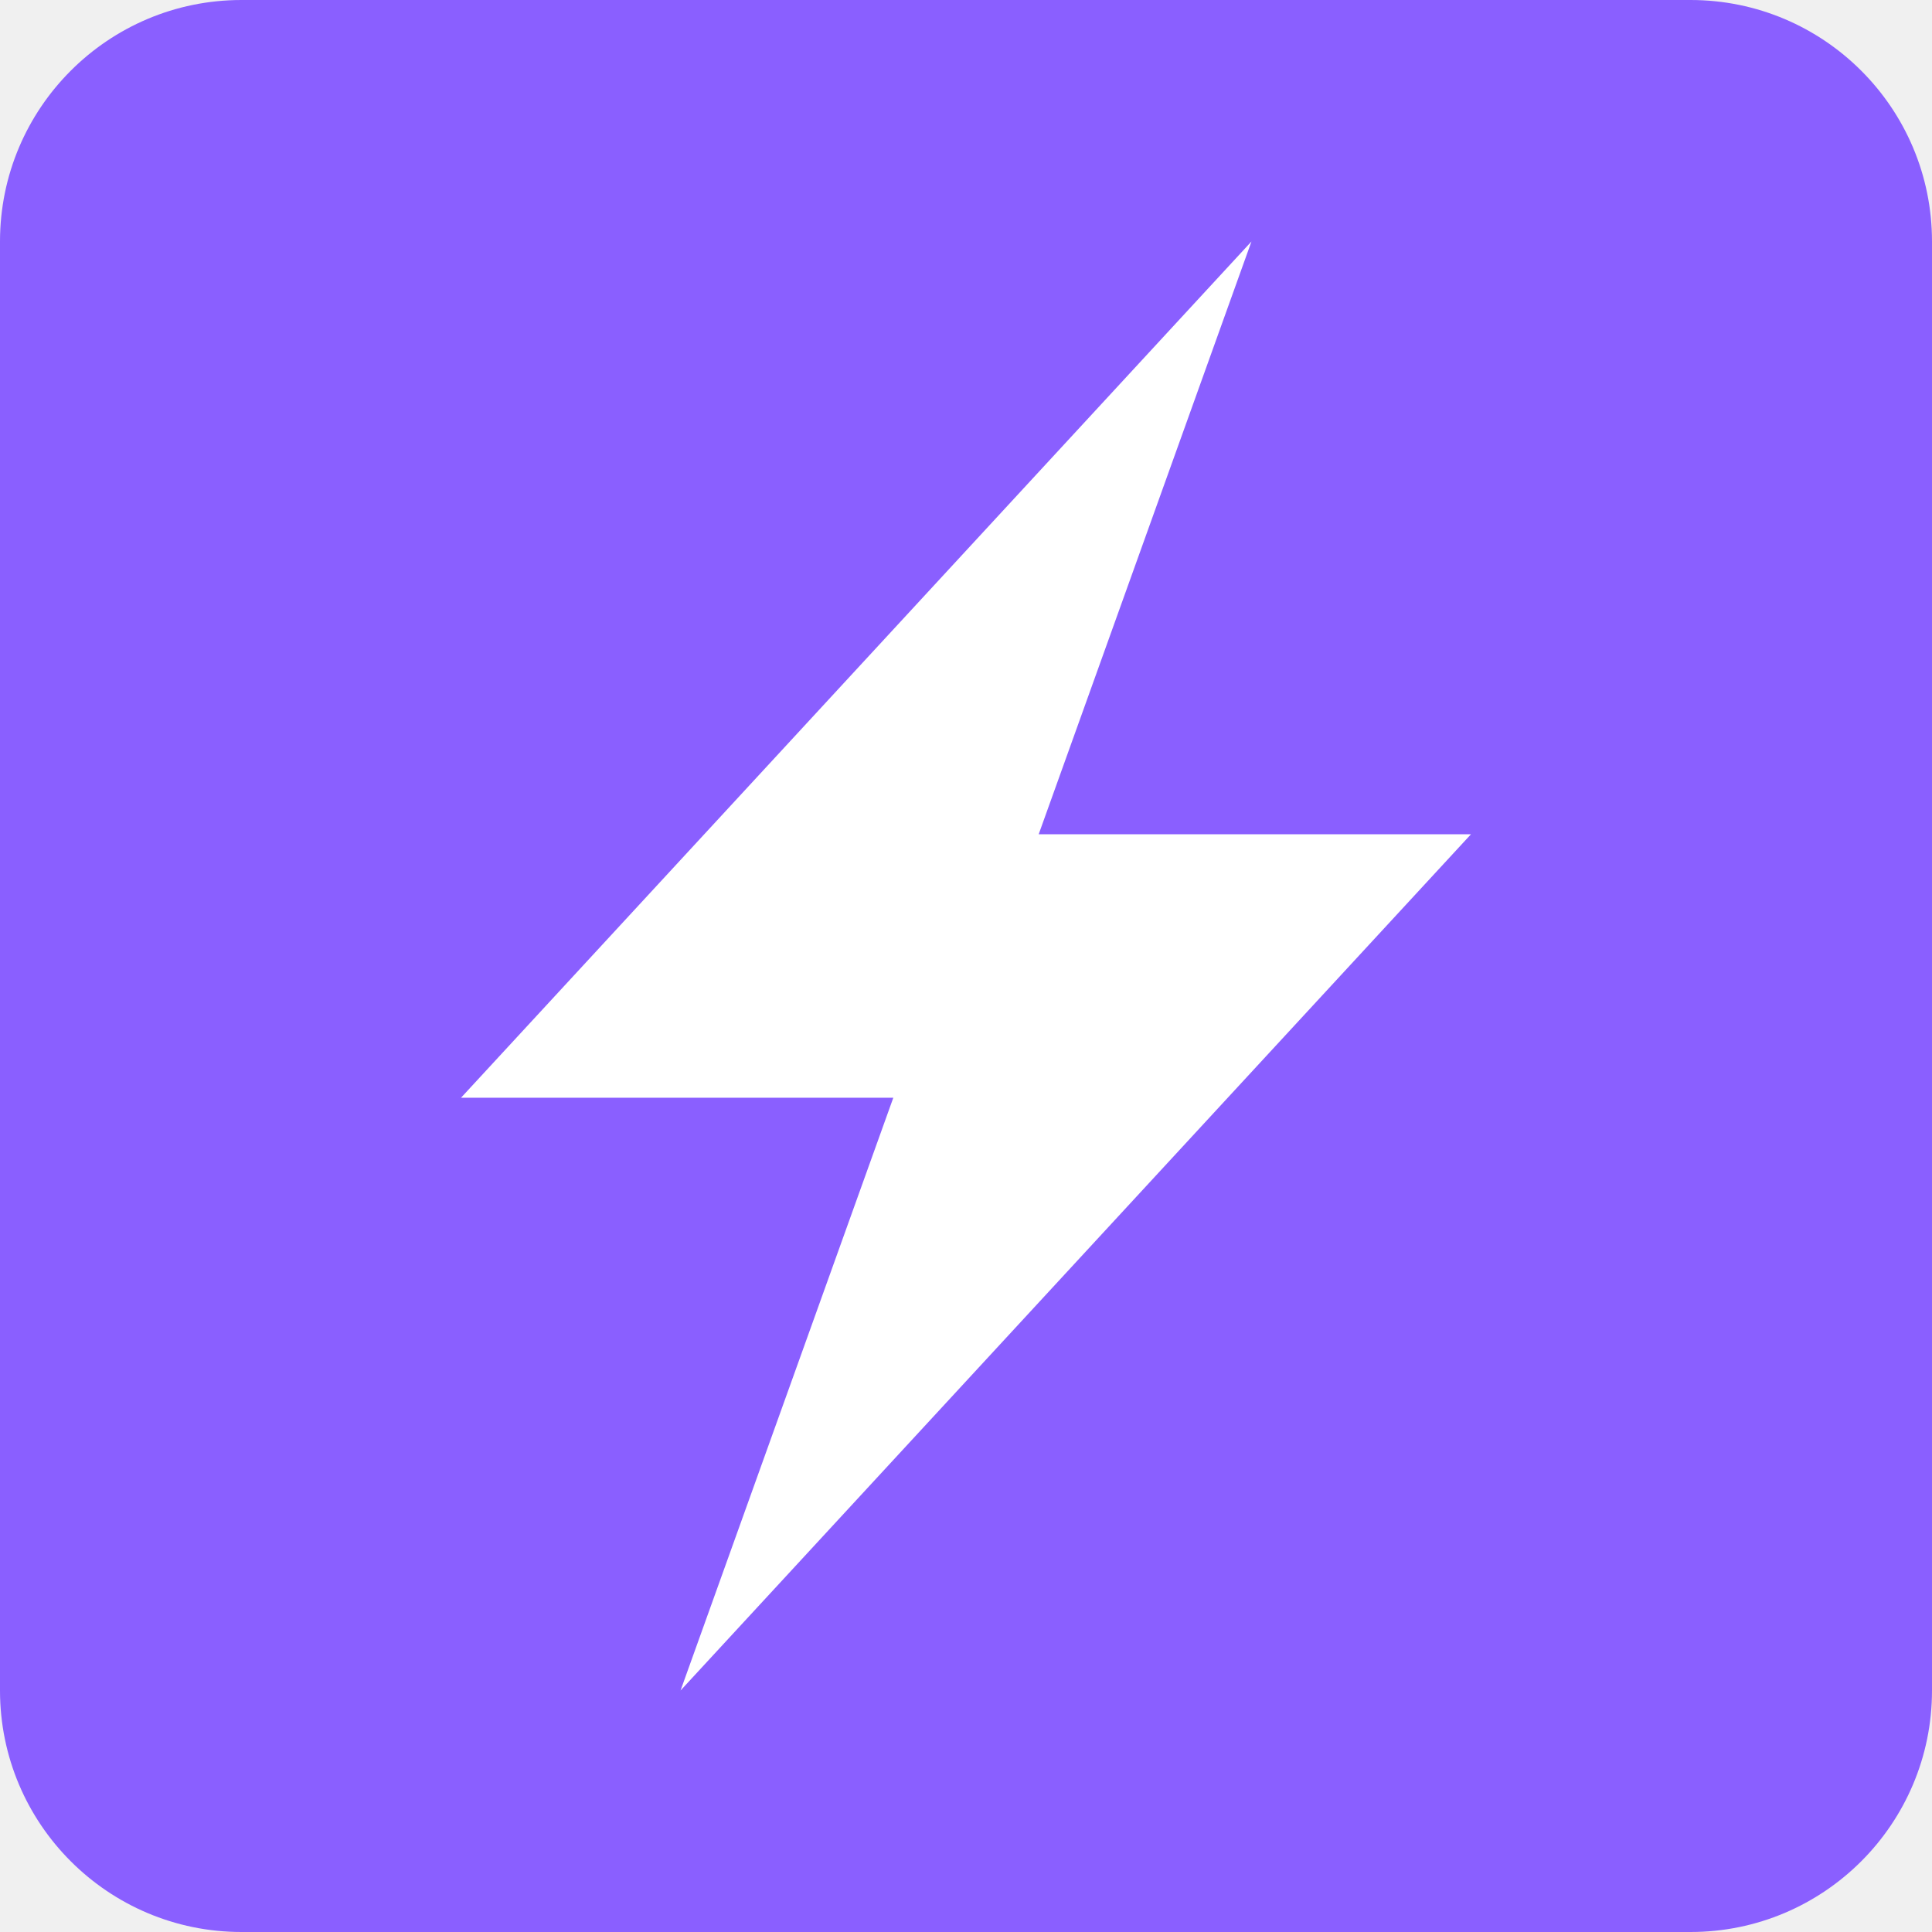
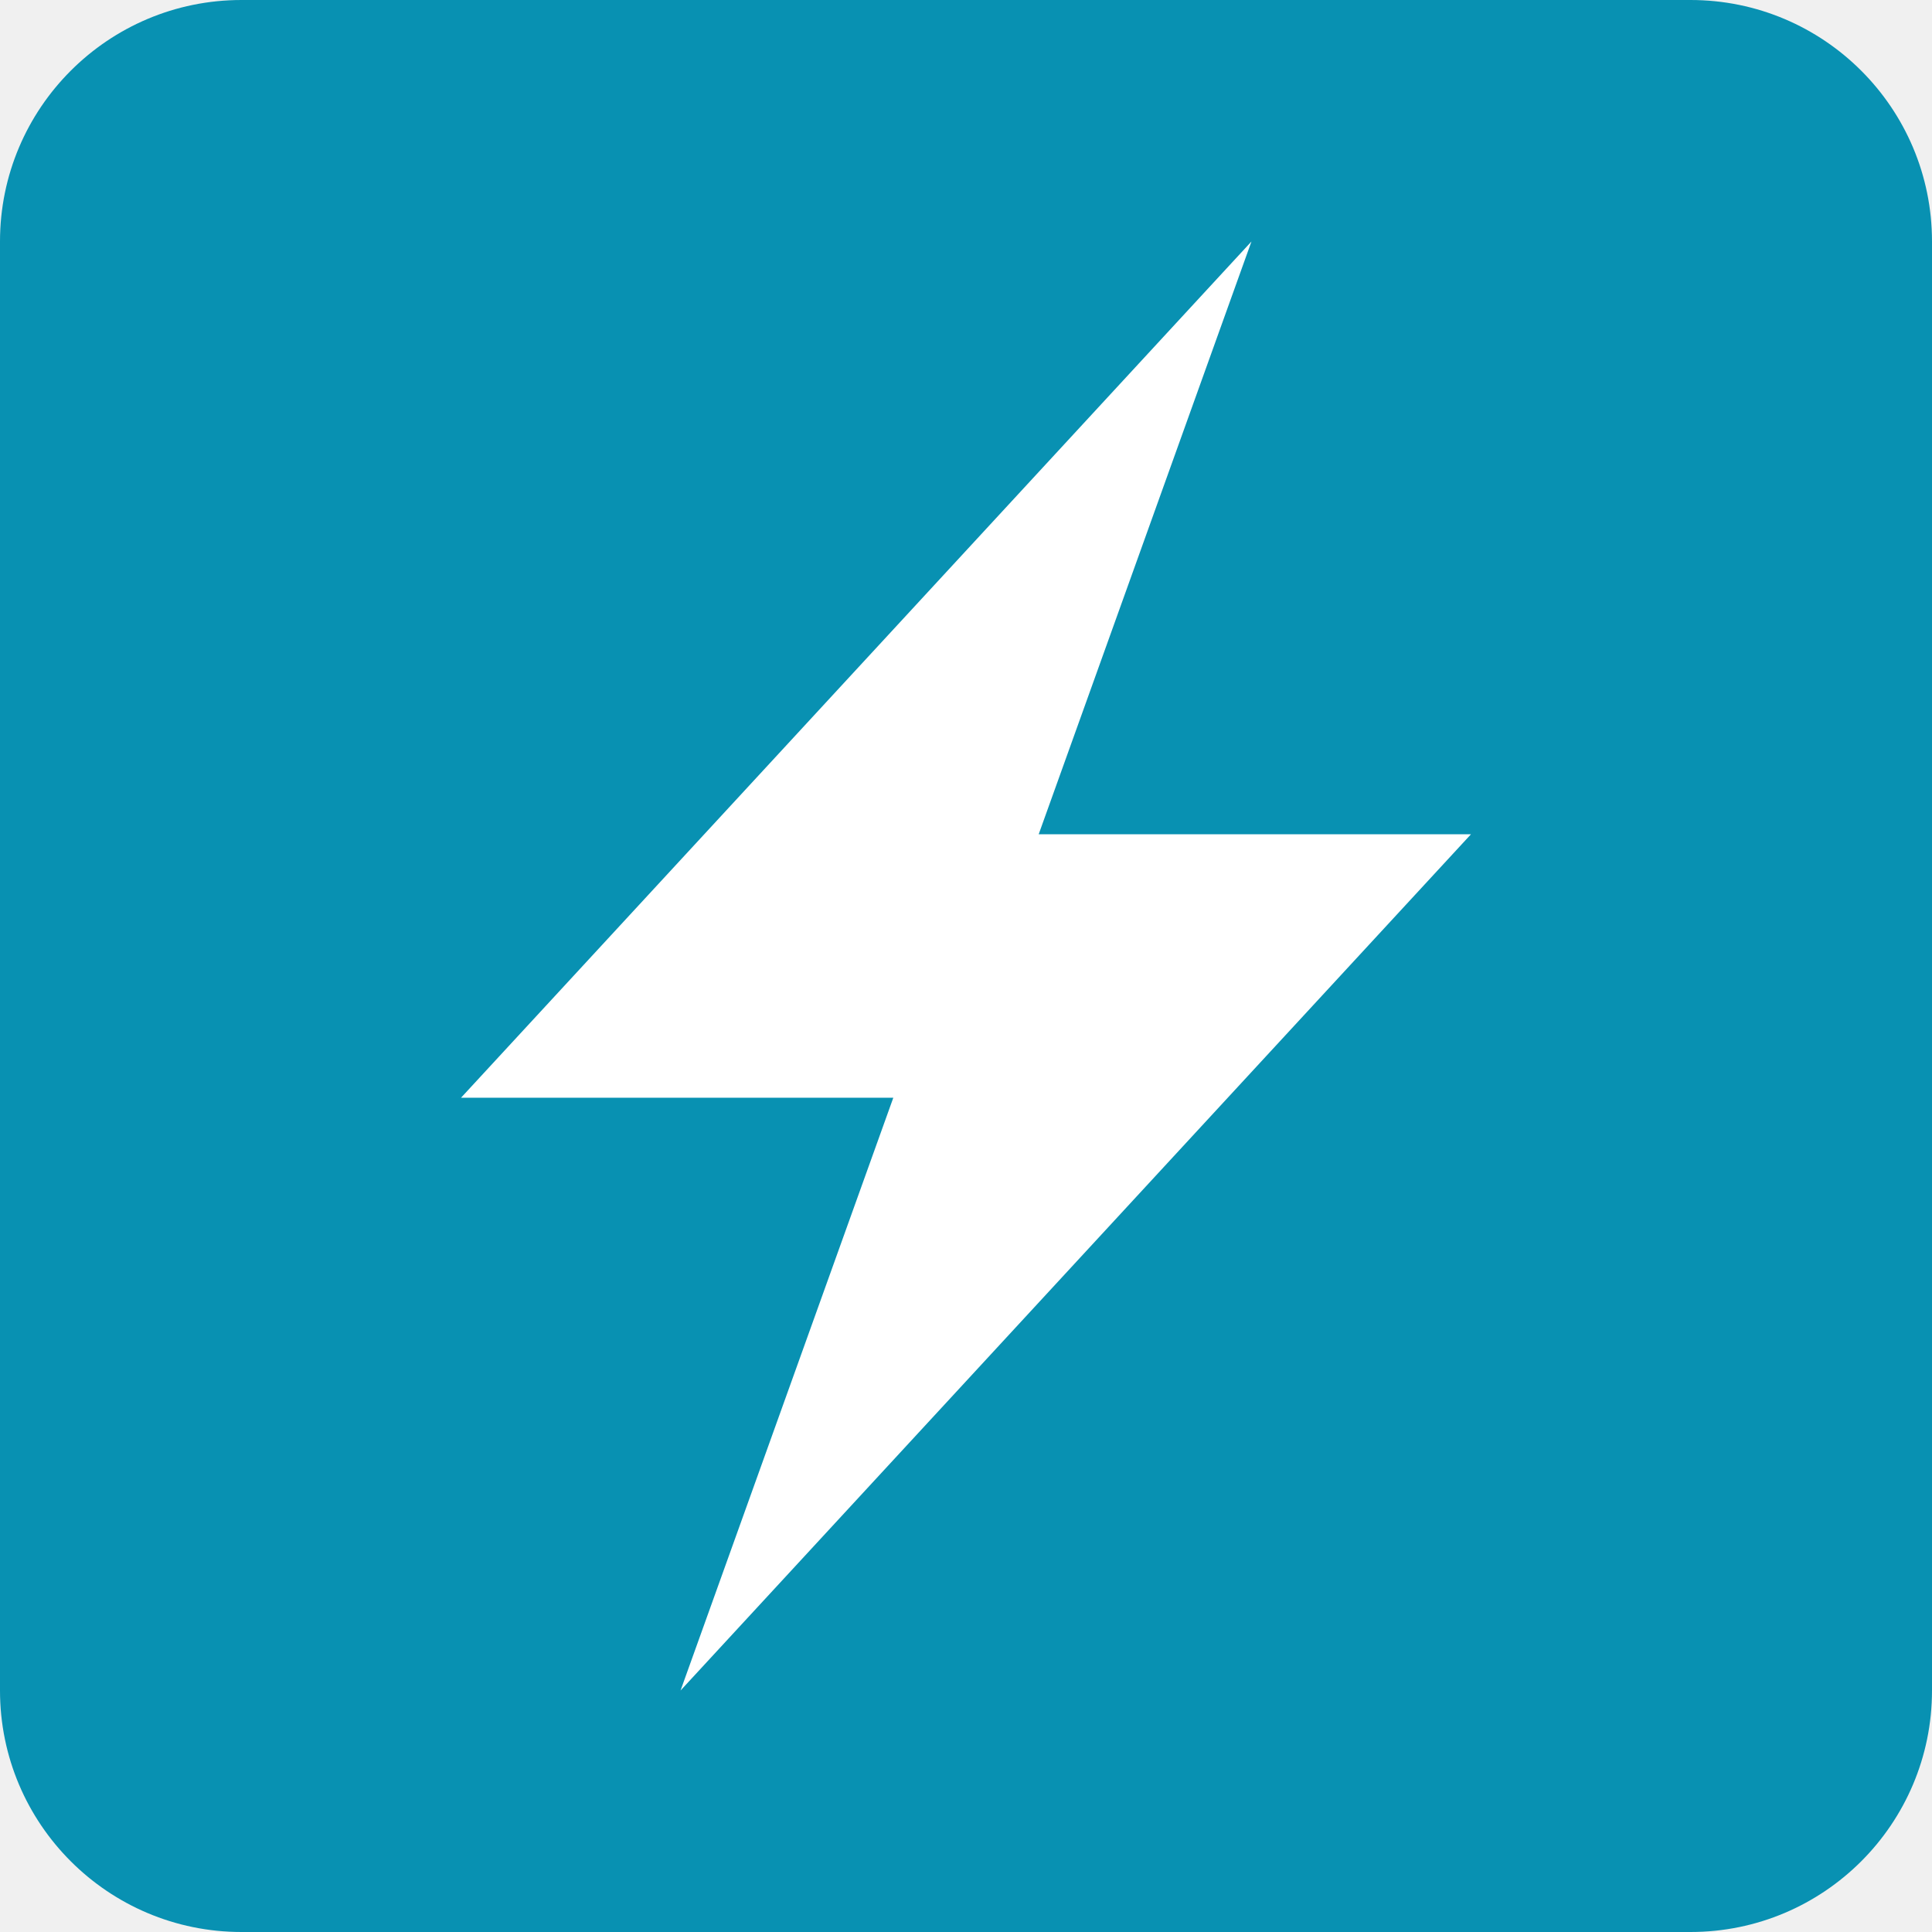
<svg xmlns="http://www.w3.org/2000/svg" viewBox="0 0 16 16" width="16" height="16">
-   <rect width="16" height="16" rx="2" fill="#8A5FFF" />
+   <rect width="16" height="16" rx="2" fill="#0891B2" />
  <path d="M7.398 9.091h-3.58L10.364 2 8.602 6.909h3.58L5.636 14l1.762-4.909Z" fill="#fff" />
</svg>
